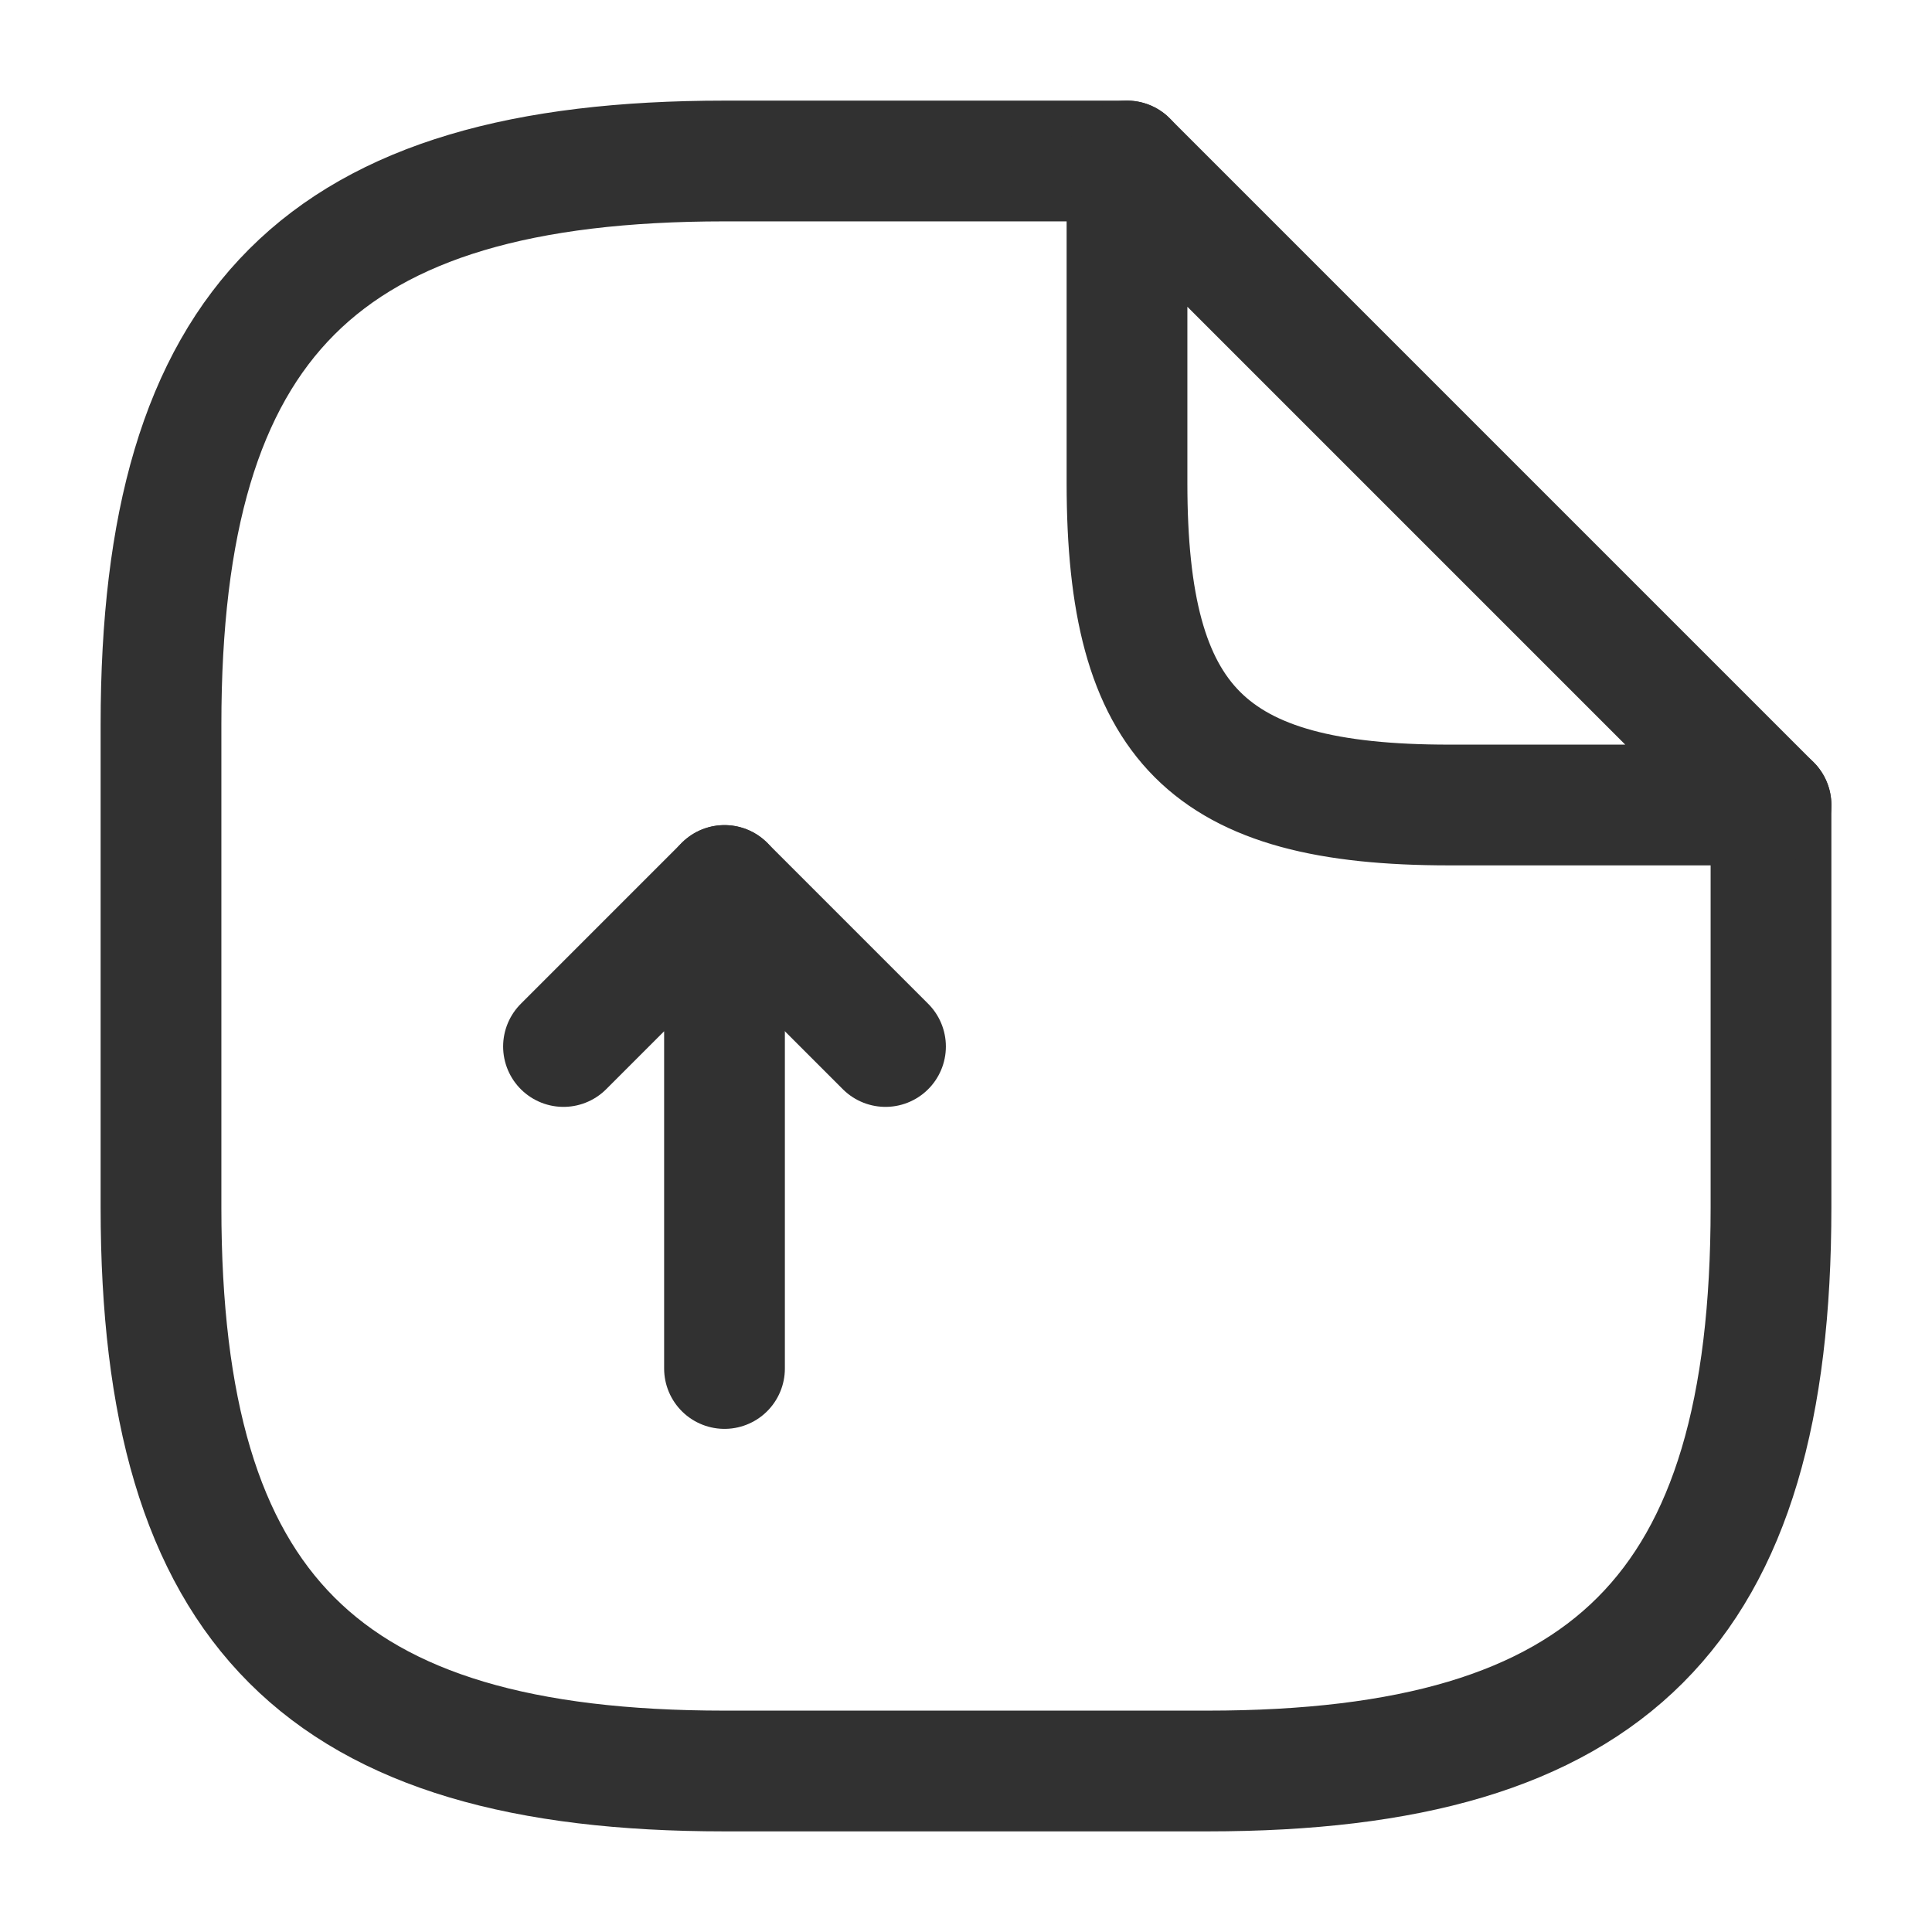
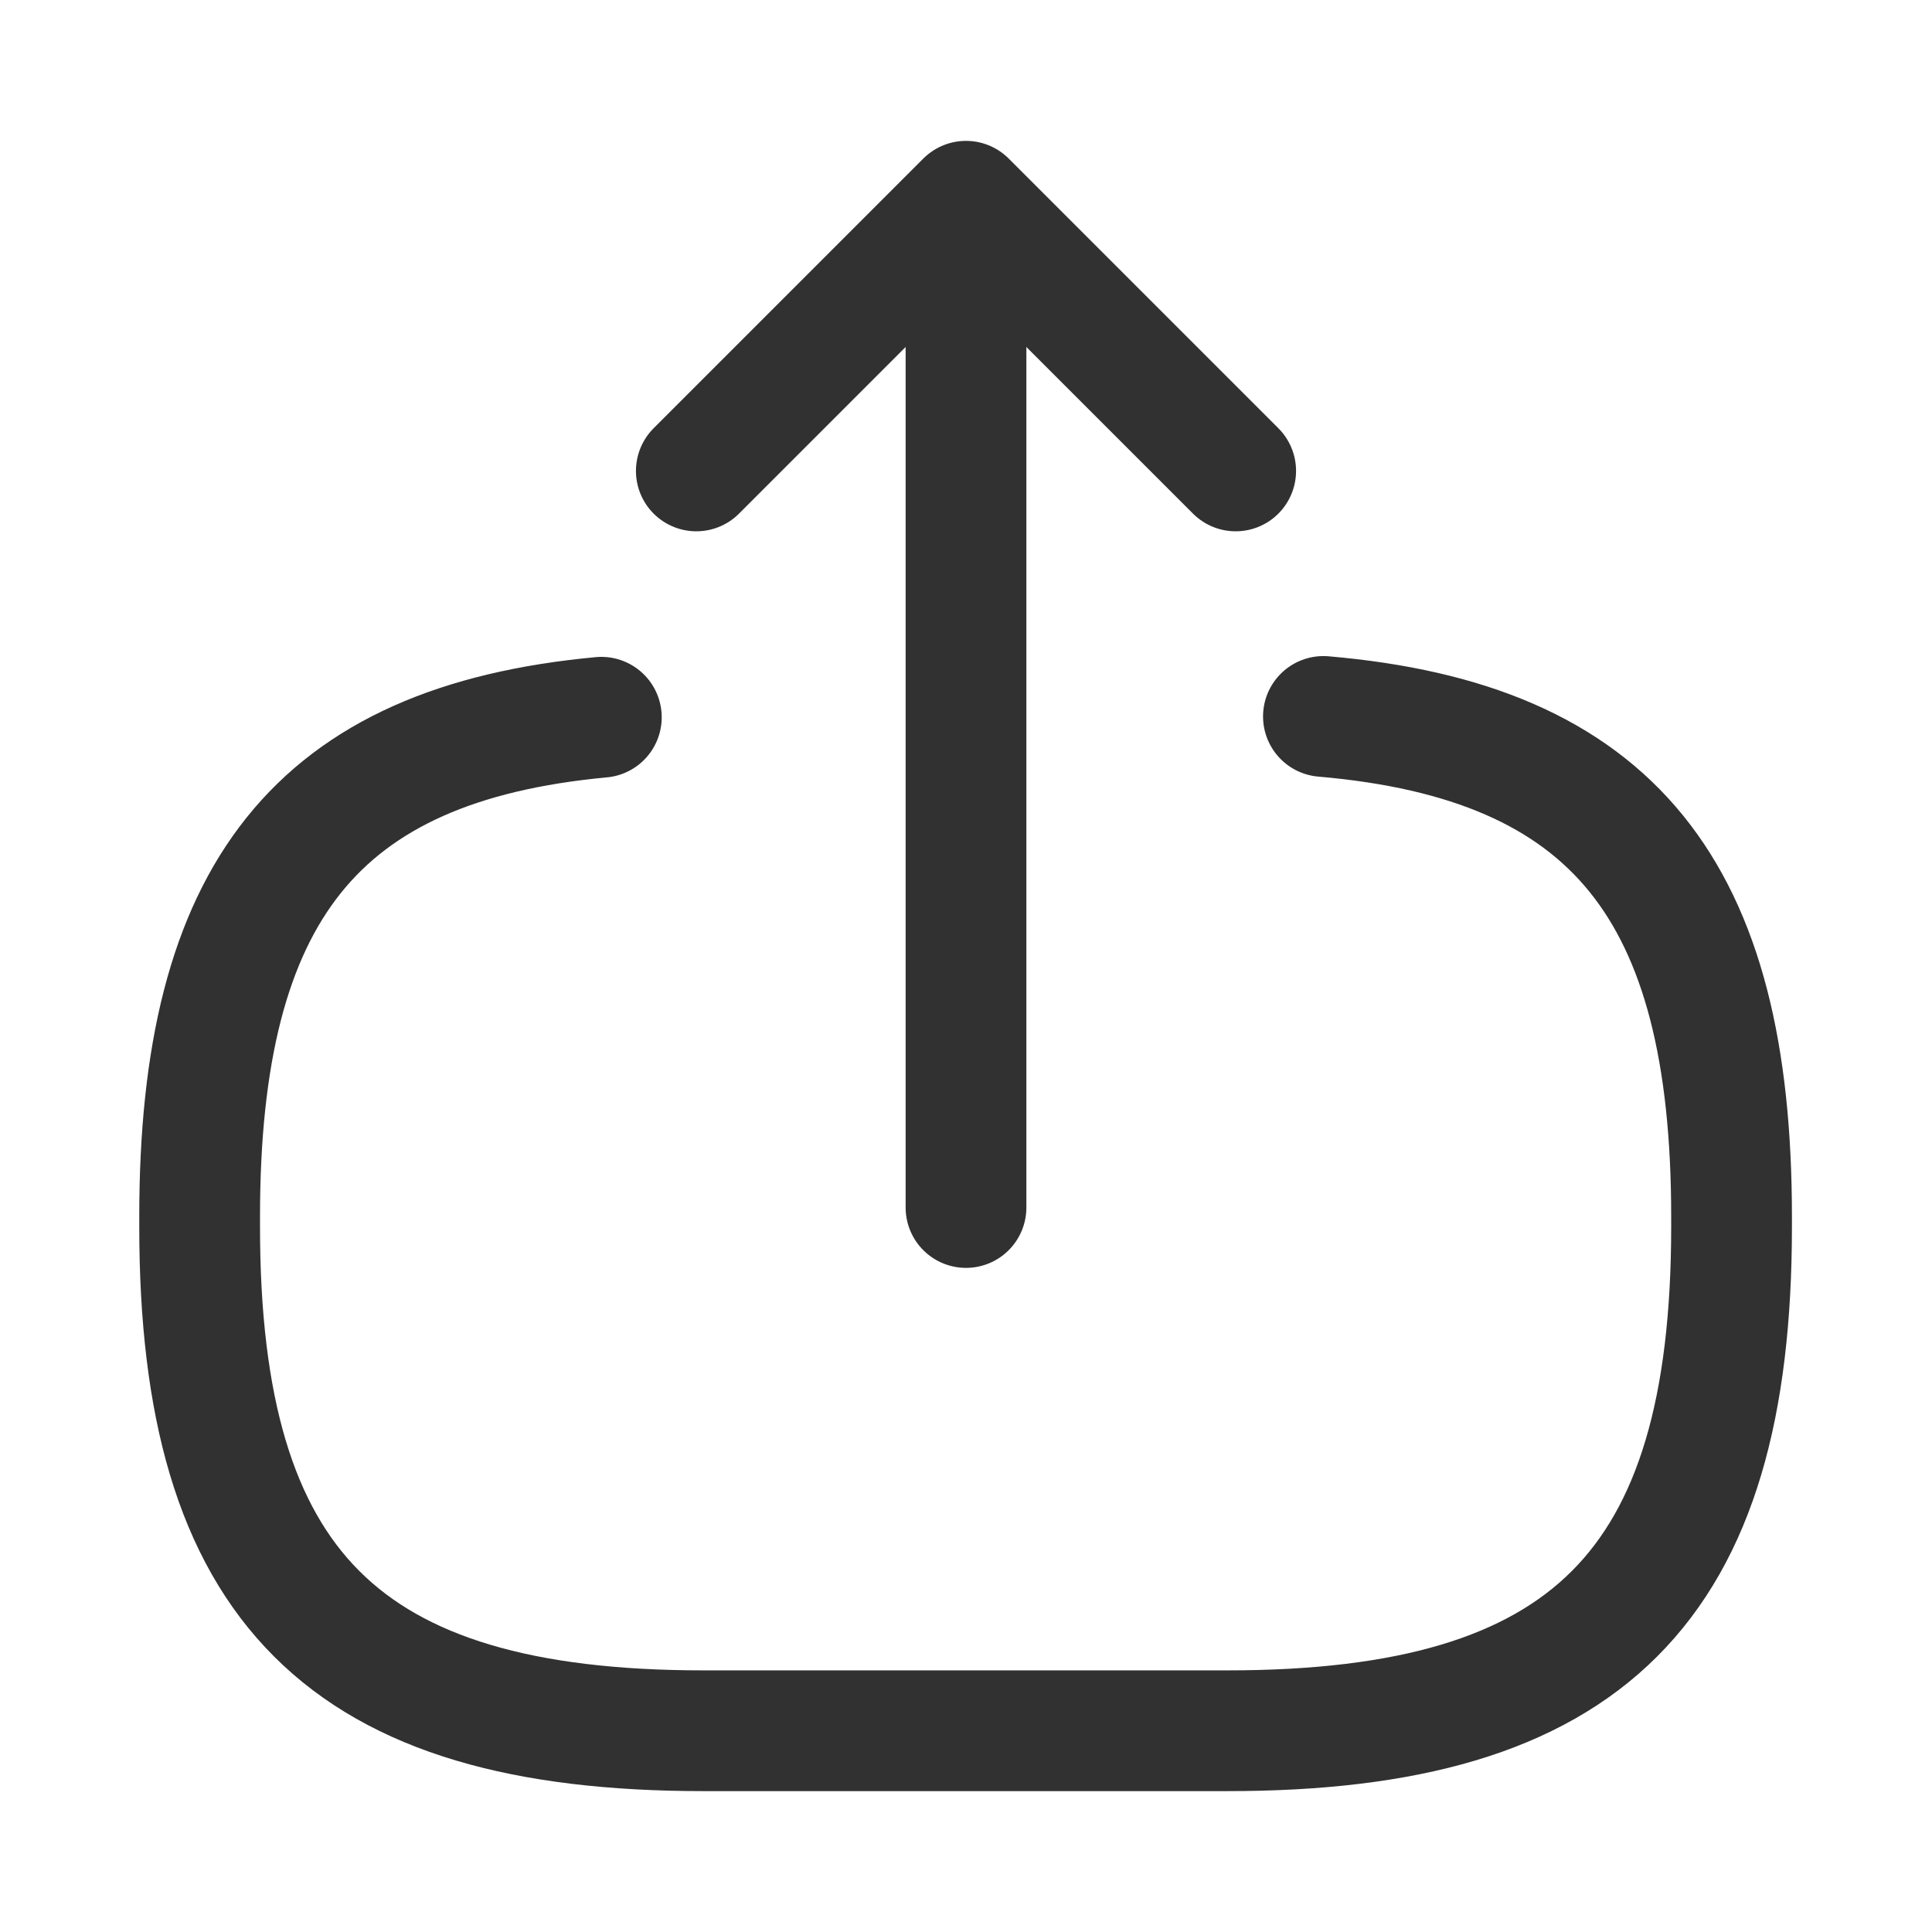
<svg xmlns="http://www.w3.org/2000/svg" width="16" height="16" viewBox="0 0 24 24" fill="none">
-   <path d="M9 17V11L7 13" stroke="#313131" stroke-width="1.5" stroke-linecap="round" stroke-linejoin="round" />
-   <path d="M9 11L11 13" stroke="#313131" stroke-width="1.5" stroke-linecap="round" stroke-linejoin="round" />
-   <path d="M22 10V15C22 20 20 22 15 22H9C4 22 2 20 2 15V9C2 4 4 2 9 2H14" stroke="#313131" stroke-width="1.5" stroke-linecap="round" stroke-linejoin="round" />
-   <path d="M22 10H18C15 10 14 9 14 6V2L22 10Z" stroke="#313131" stroke-width="1.5" stroke-linecap="round" stroke-linejoin="round" />
+   <path d="M16.44 8.9C20.04 9.21 21.51 11.06 21.51 15.11V15.24C21.51 19.71 19.72 21.5 15.25 21.5H8.74C4.27 21.5 2.48 19.71 2.48 15.24V15.11C2.48 11.09 3.93 9.24 7.47 8.91" stroke="#313131" stroke-width="1.5" stroke-linecap="round" stroke-linejoin="round" />
+   <path d="M12 15V3.62" stroke="#313131" stroke-width="1.5" stroke-linecap="round" stroke-linejoin="round" />
+   <path d="M15.35 5.85L12 2.5L8.65 5.85" stroke="#313131" stroke-width="1.5" stroke-linecap="round" stroke-linejoin="round" />
</svg>
